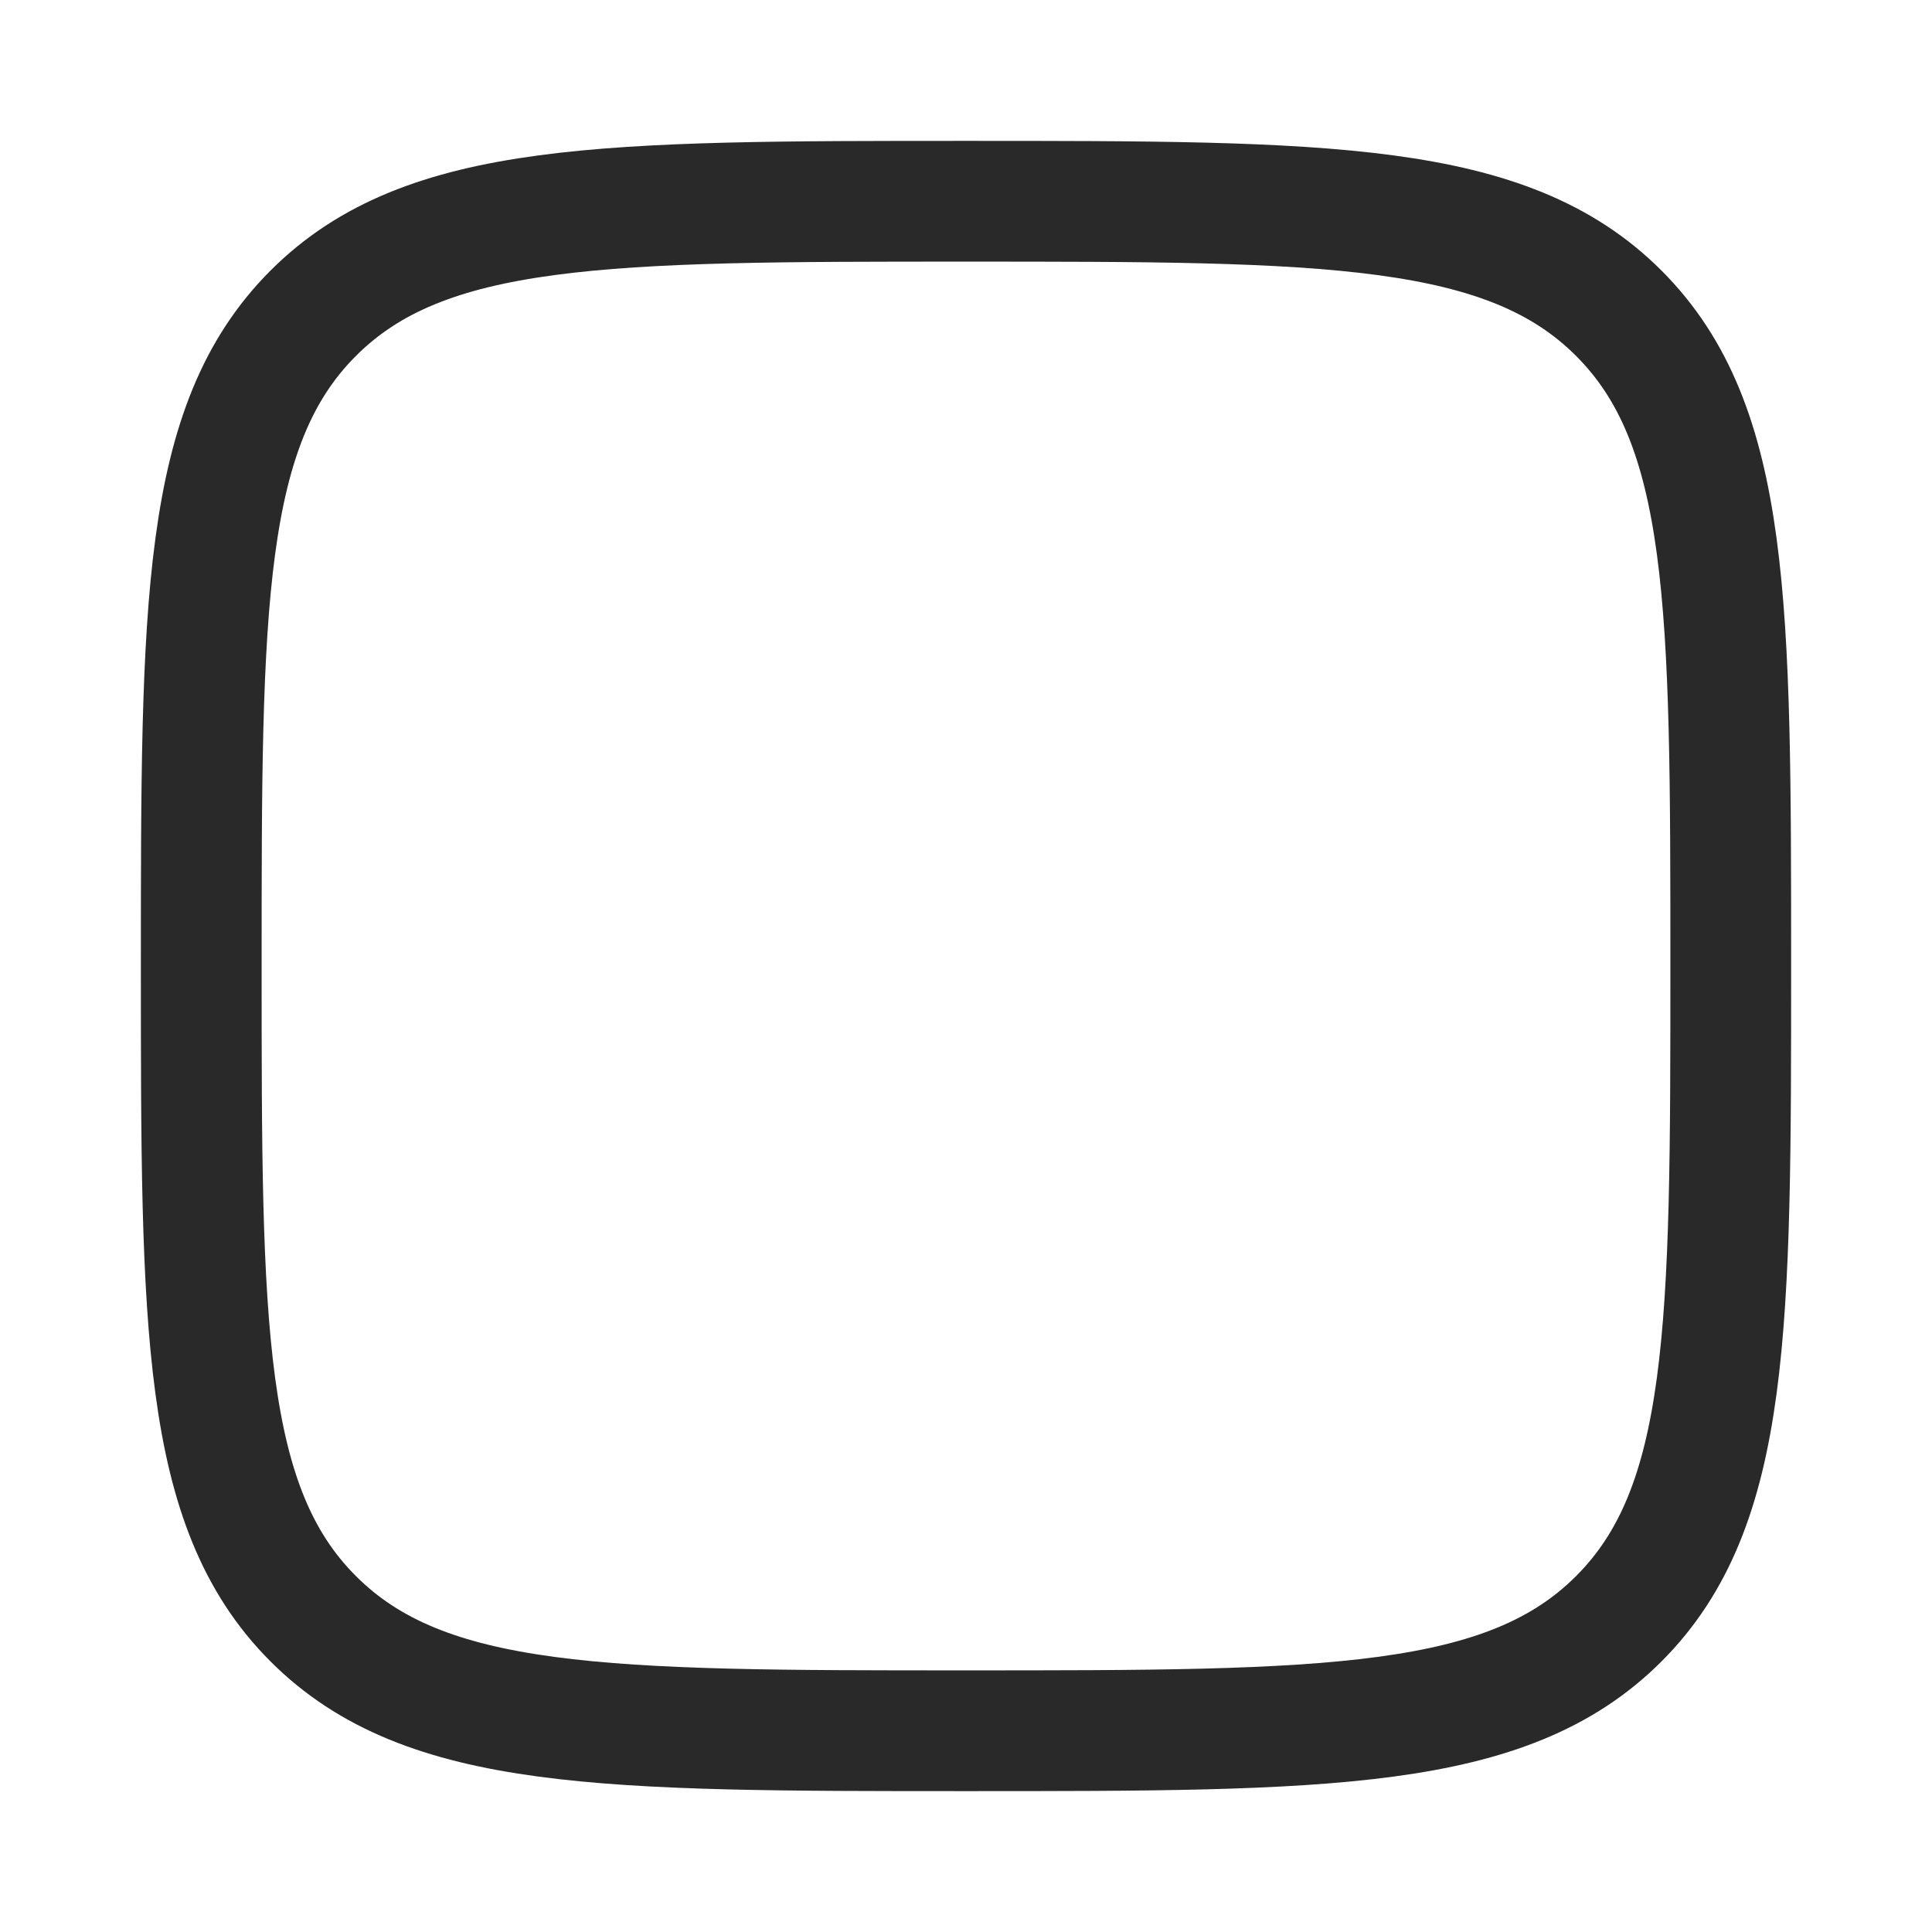
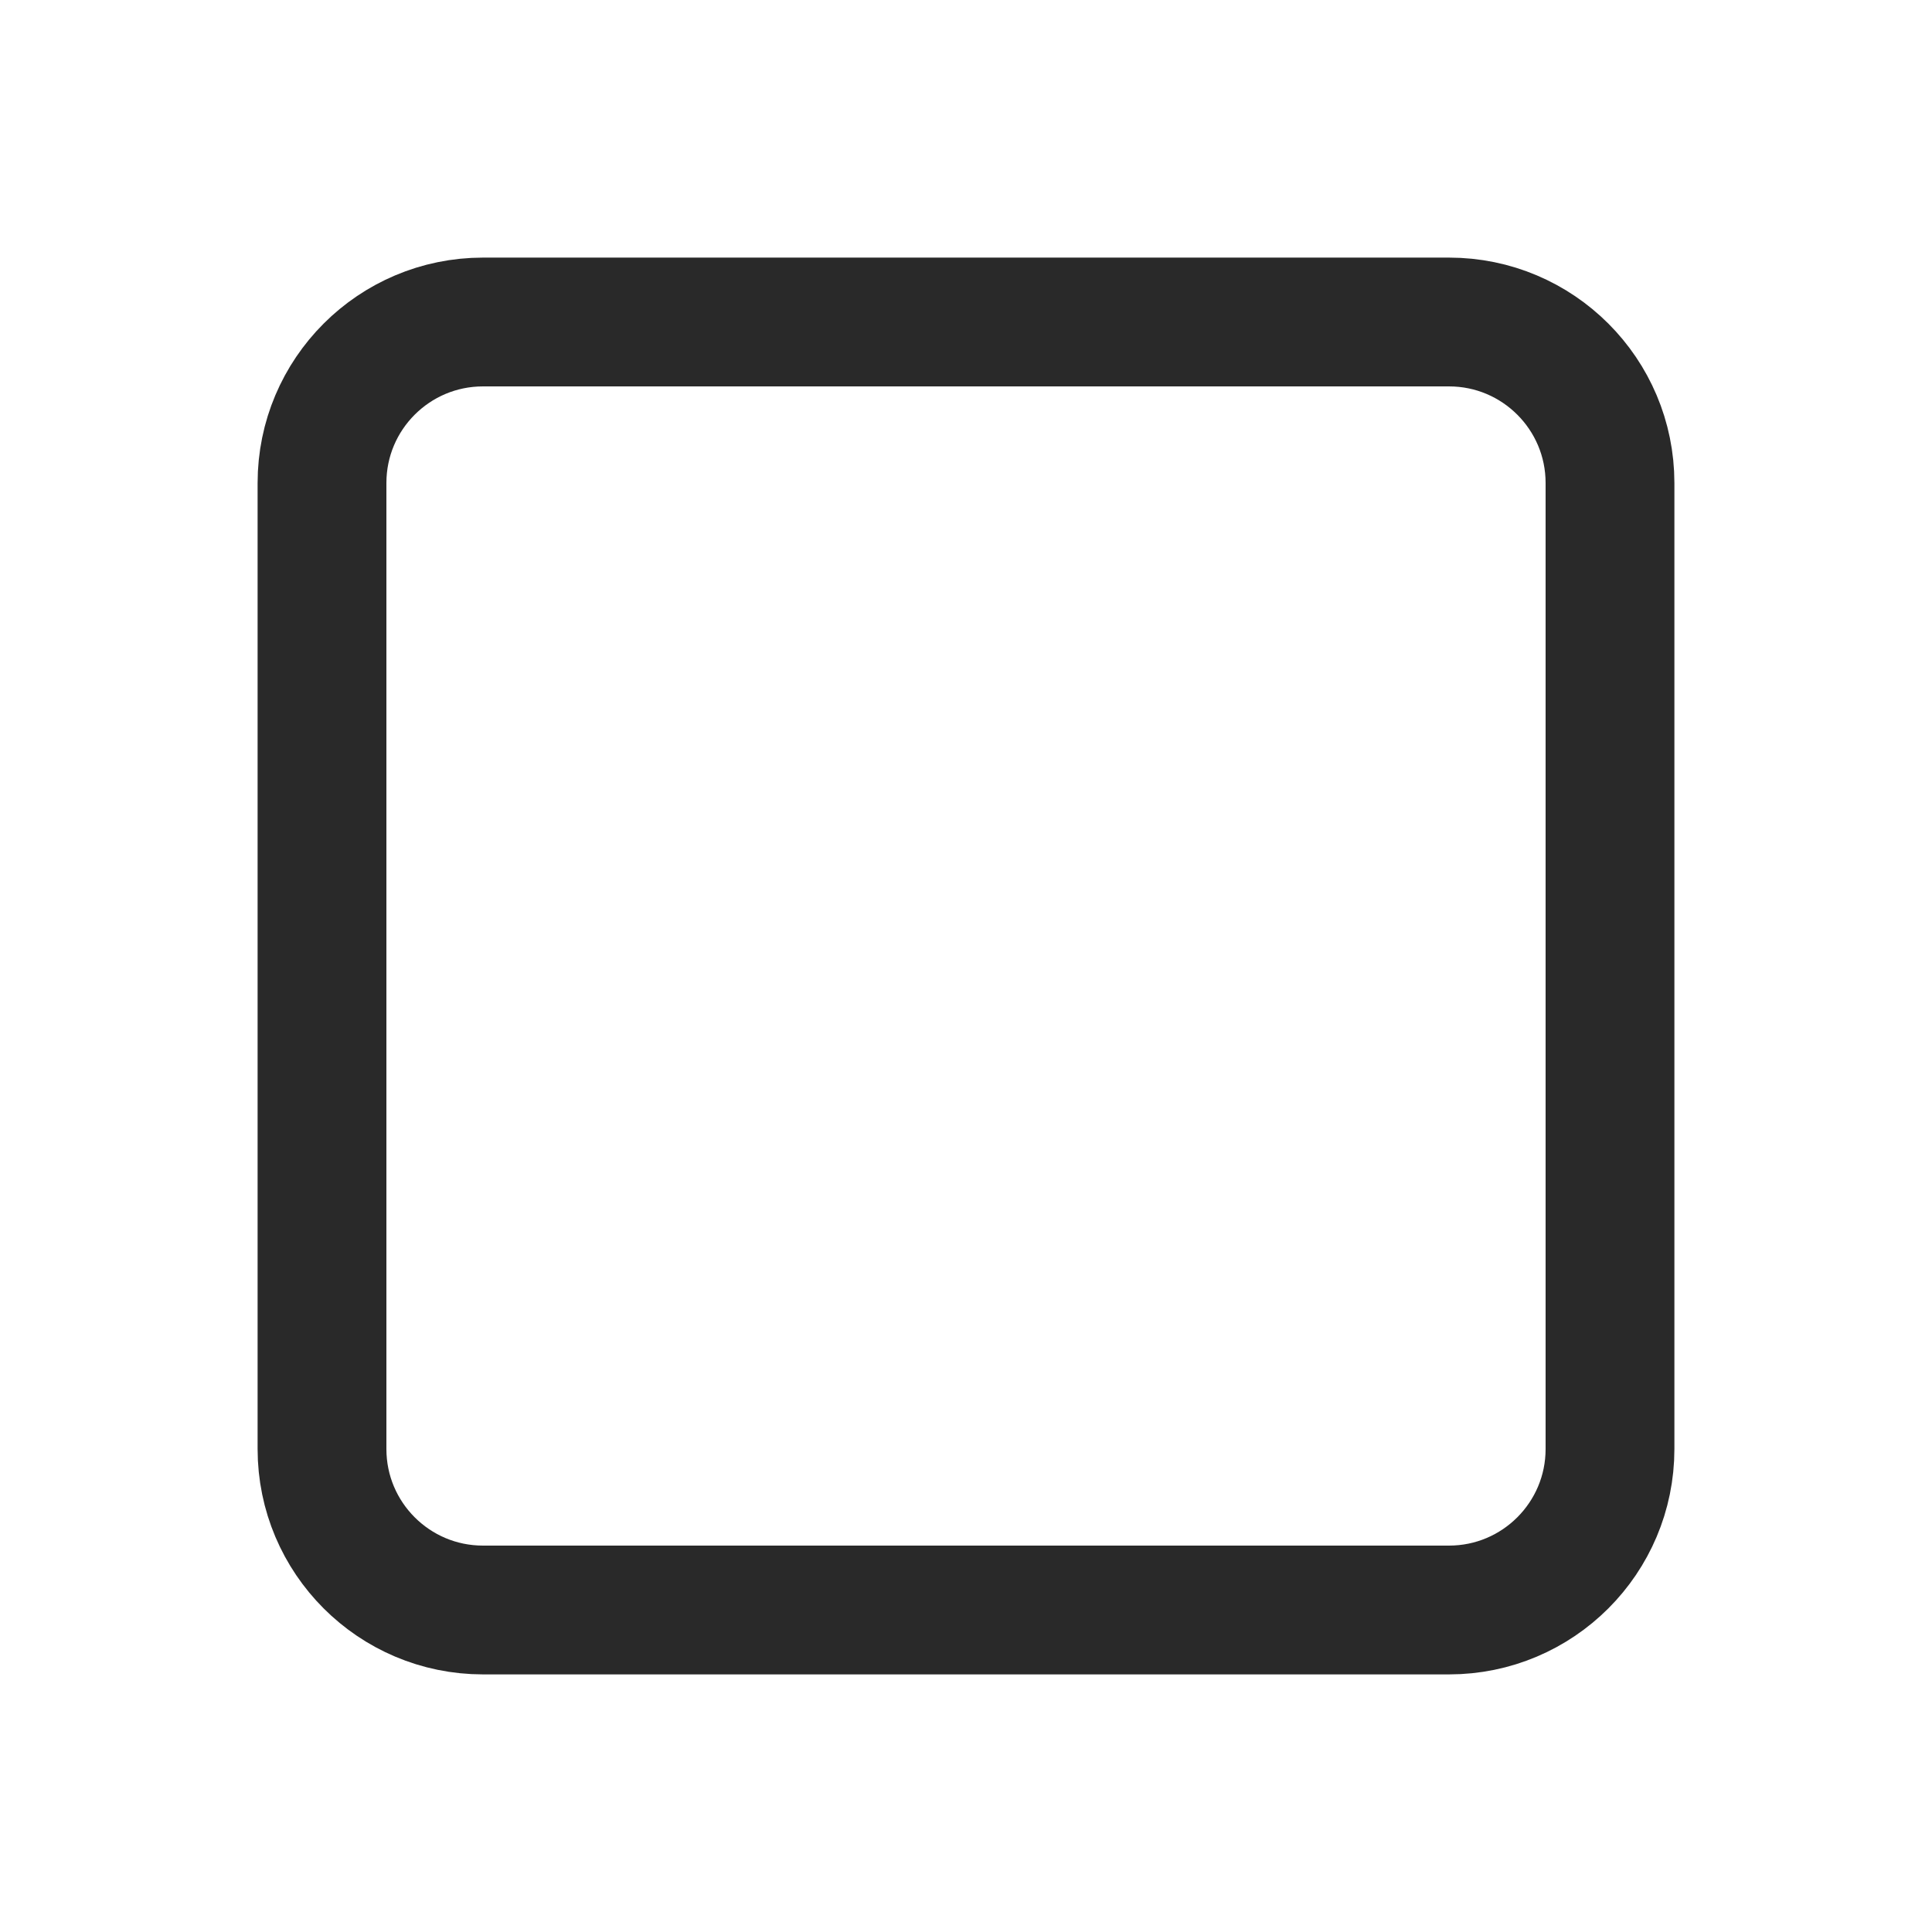
- <svg xmlns="http://www.w3.org/2000/svg" width="24" height="24" viewBox="0 0 24 24" fill="none" color="#292929" stroke="#292929" stroke-width="1.5" stroke-linecap="round" stroke-linejoin="round">
-   <path d="M2.5 12C2.5 7.522 2.5 5.282 3.891 3.891C5.282 2.5 7.522 2.5 12 2.5C16.478 2.5 18.718 2.5 20.109 3.891C21.5 5.282 21.5 7.522 21.5 12C21.5 16.478 21.5 18.718 20.109 20.109C18.718 21.5 16.478 21.5 12 21.5C7.522 21.5 5.282 21.5 3.891 20.109C2.5 18.718 2.5 16.478 2.5 12Z" stroke="currentColor" stroke-width="1.5" />
+ <svg xmlns="http://www.w3.org/2000/svg" viewBox="0 0 24 24" fill="none" stroke="#292929" stroke-width="1.6" stroke-linecap="round" stroke-linejoin="round" aria-hidden="true">
+   <rect x="4" y="4" width="16" height="16" rx="2" />
</svg>
